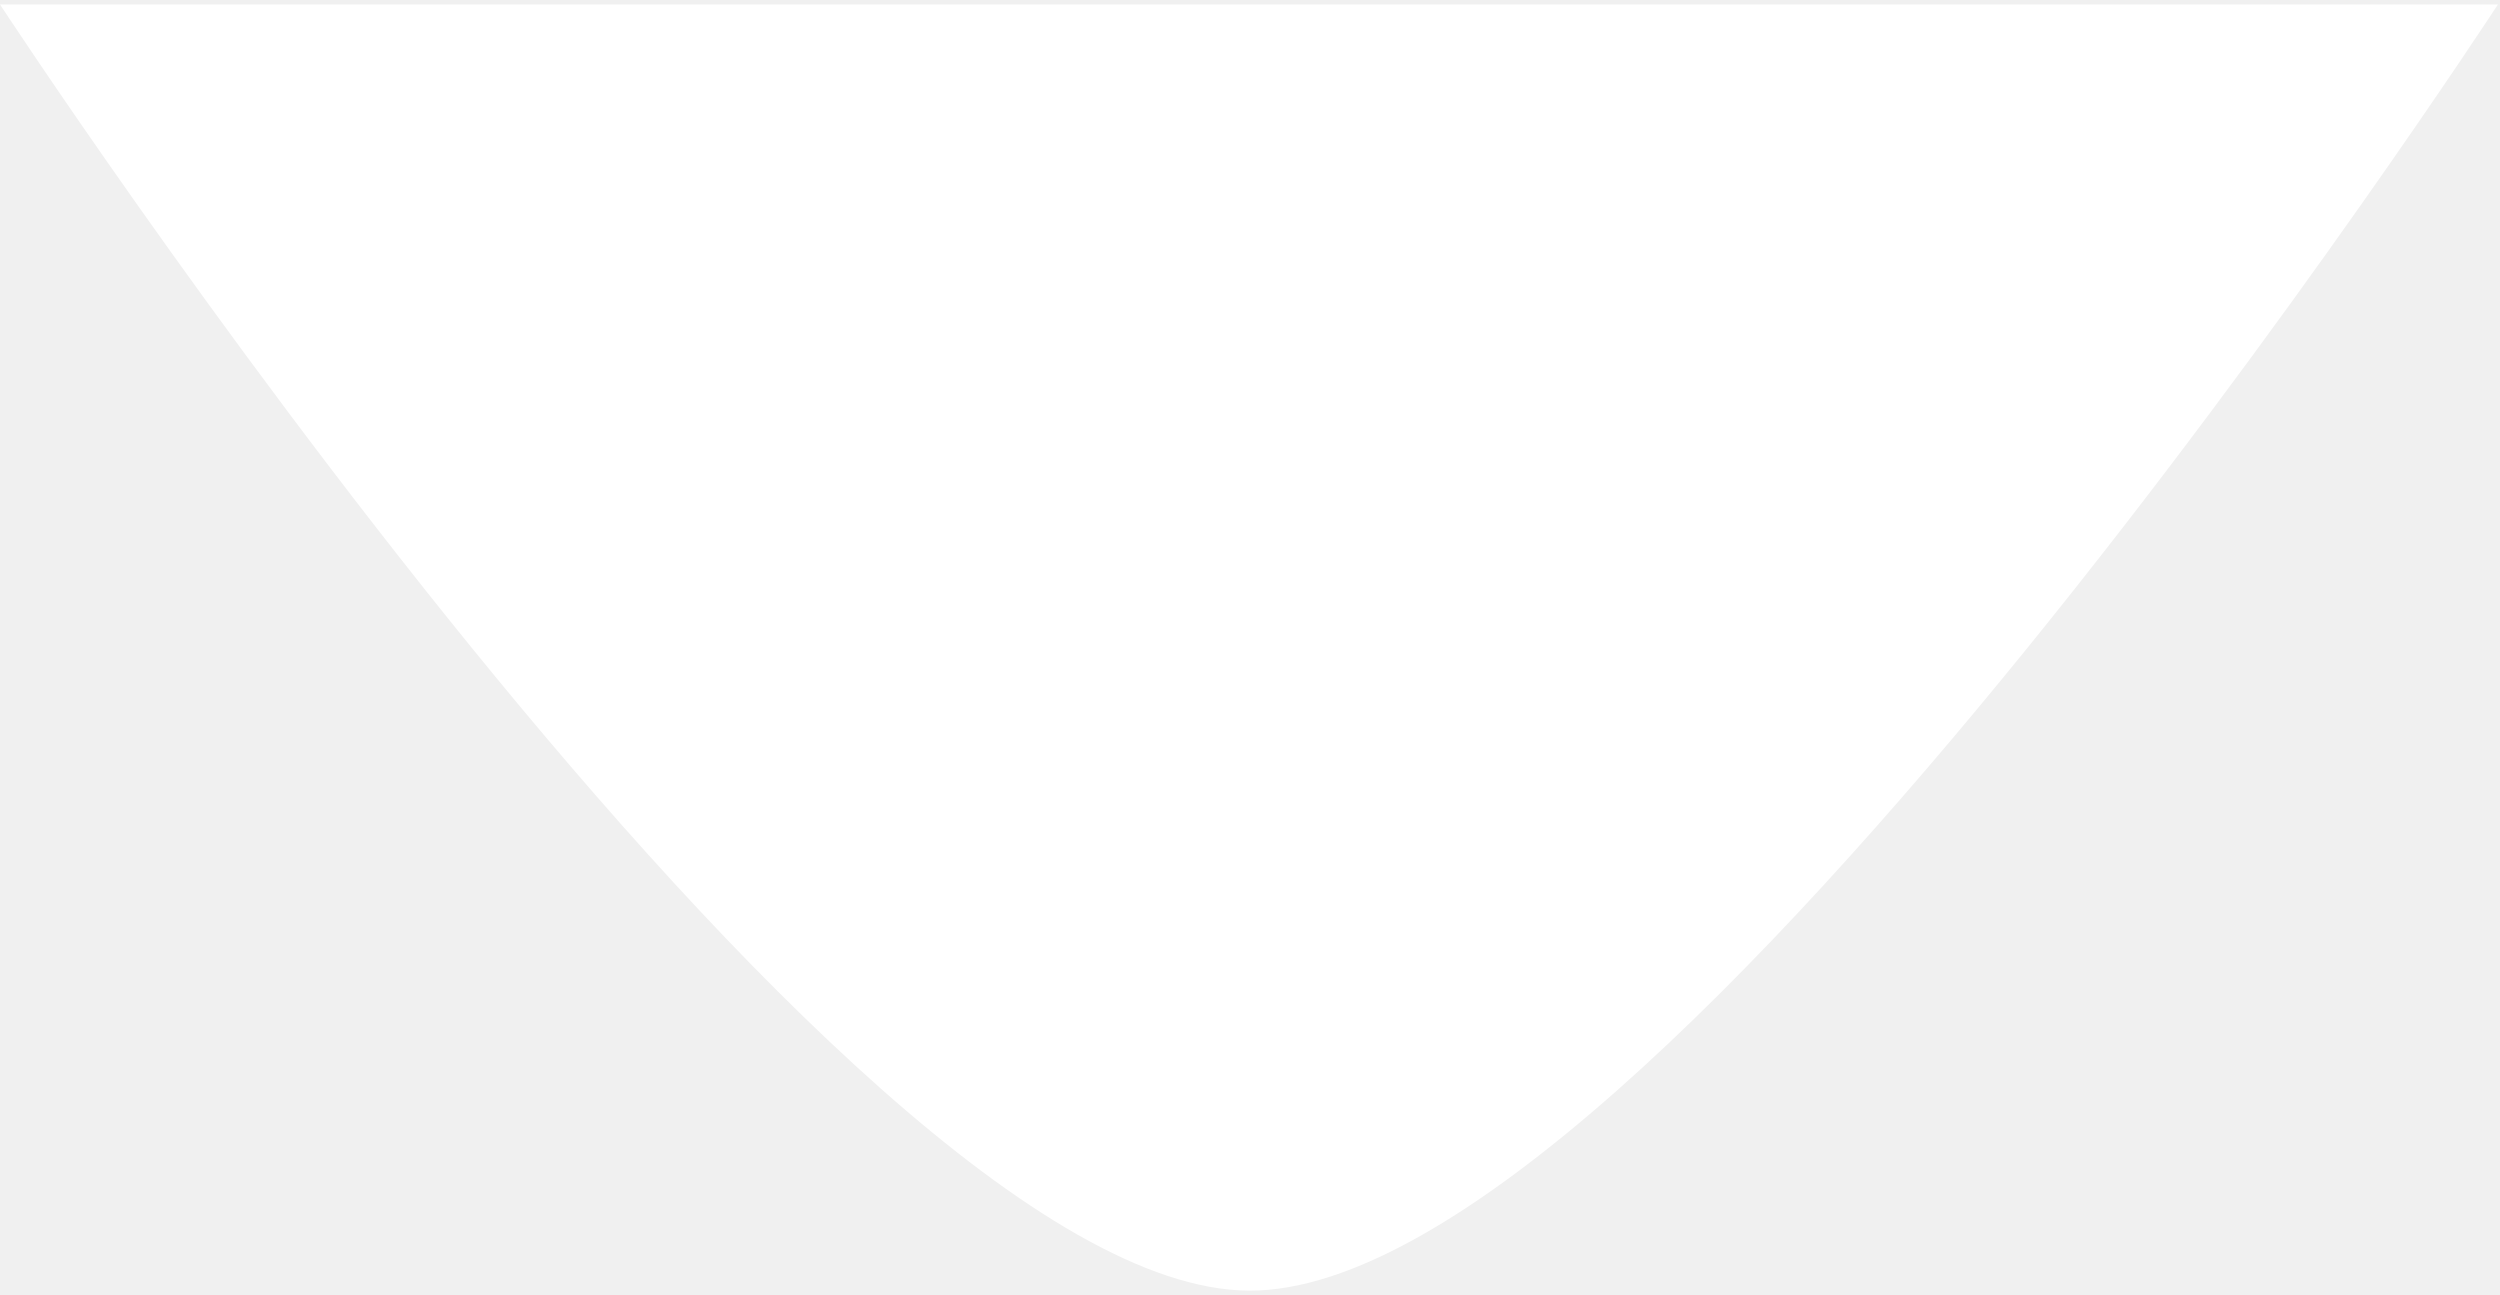
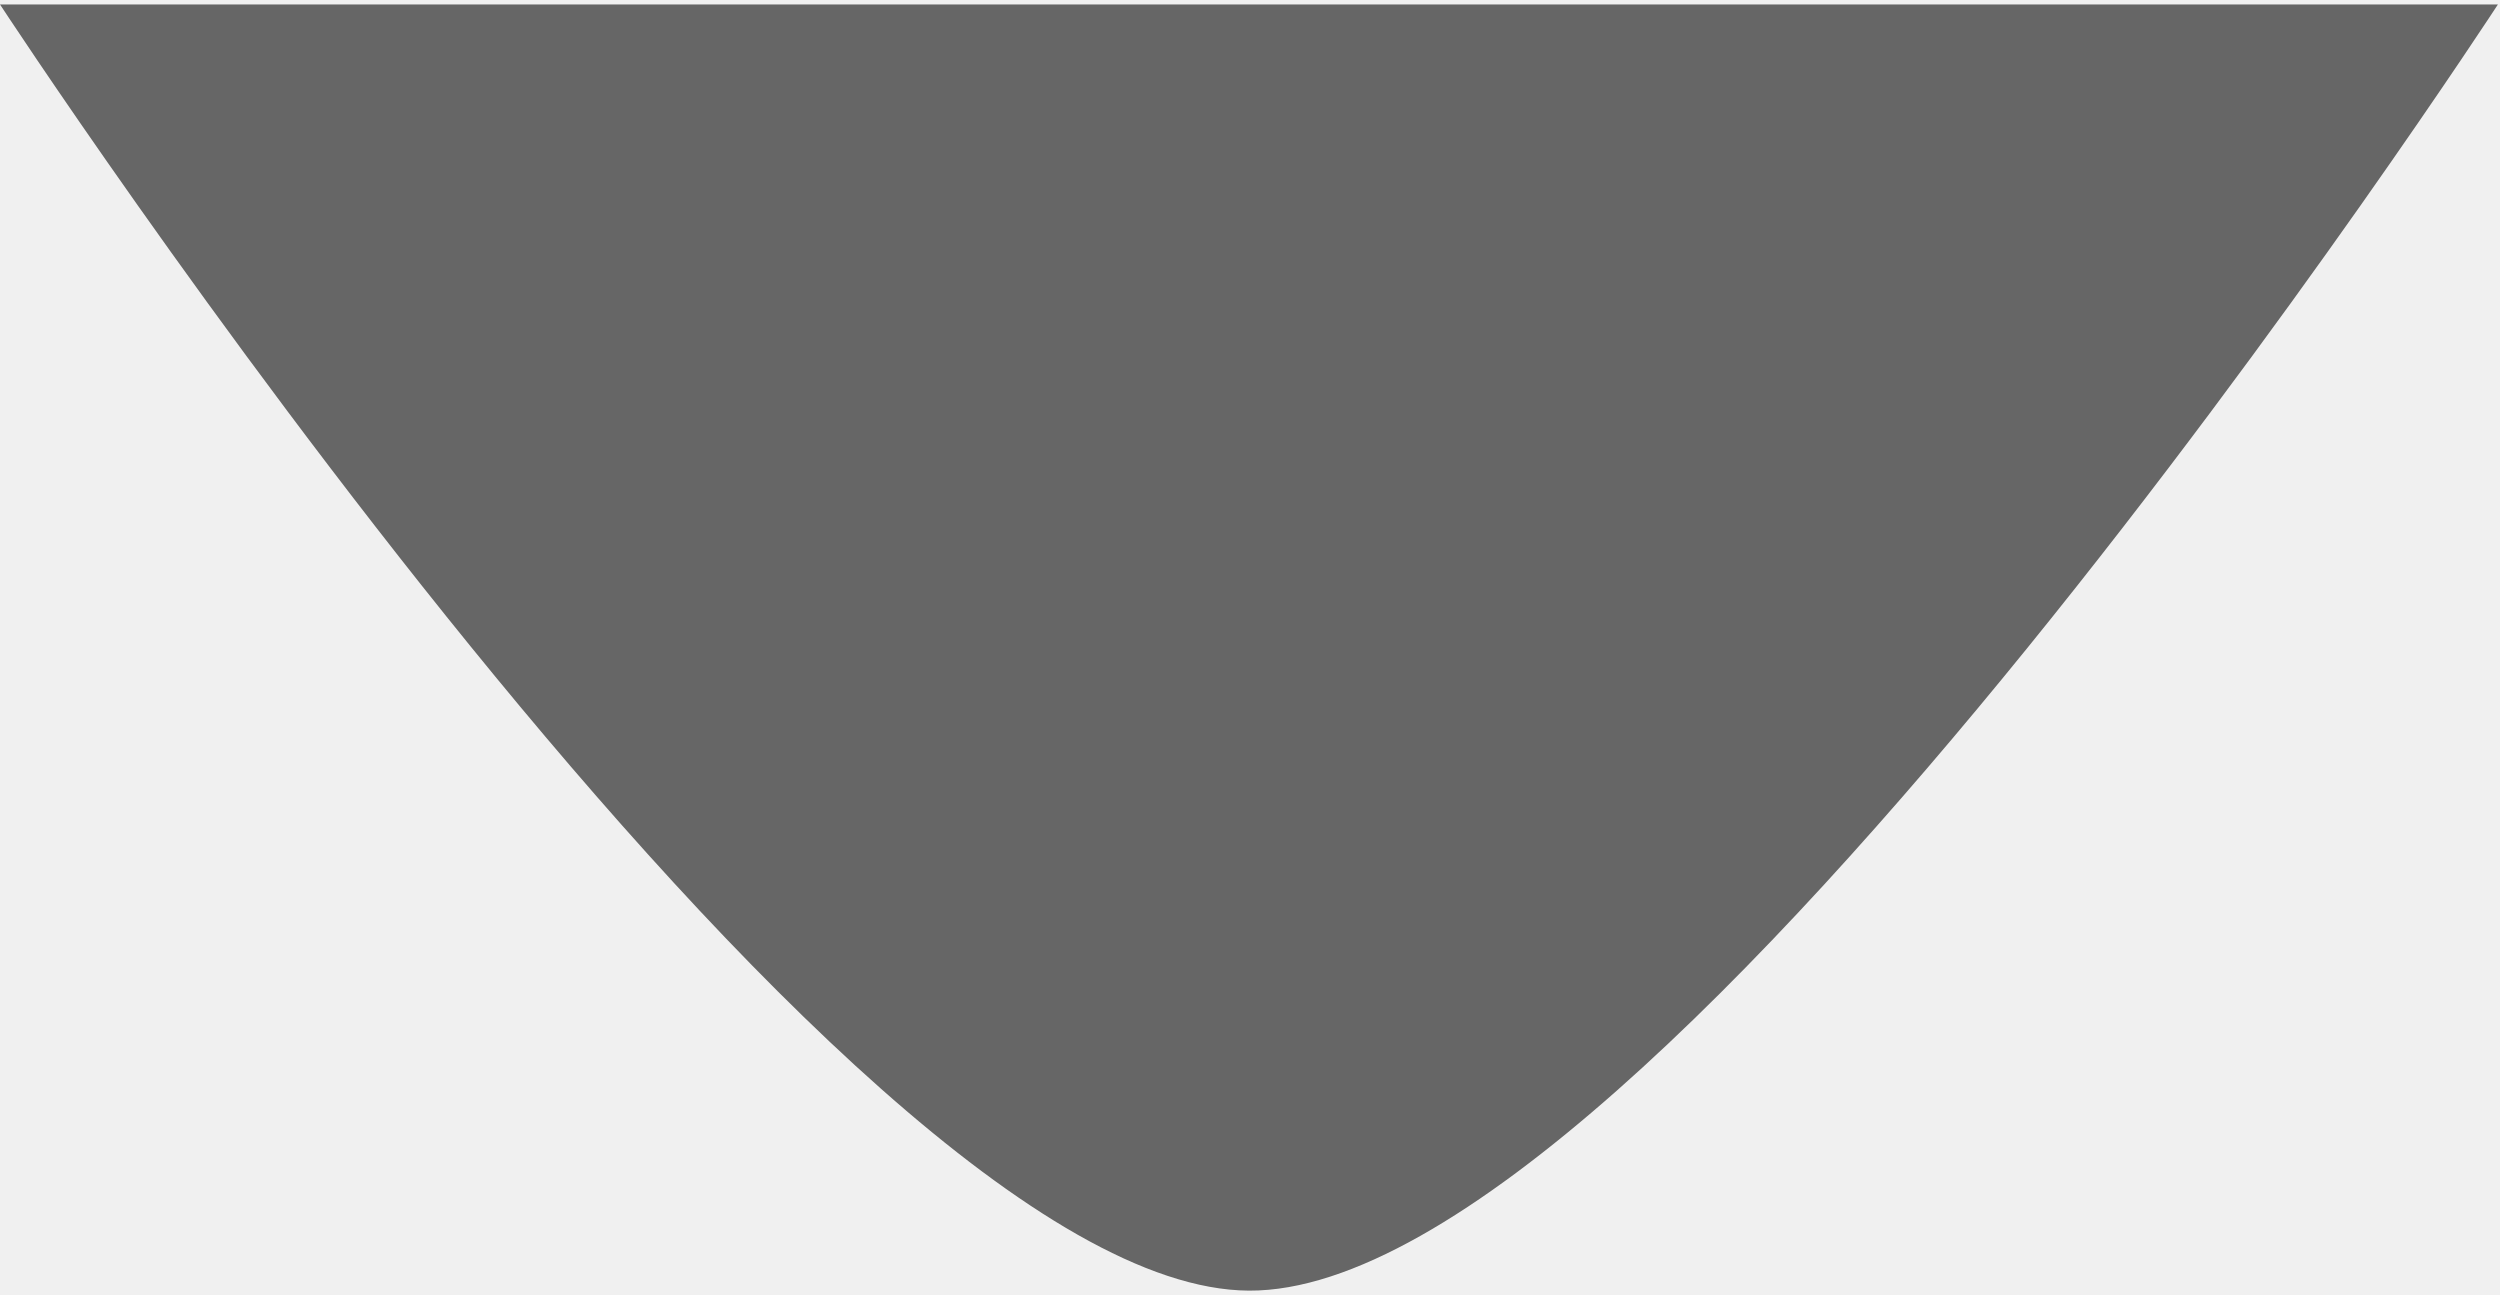
- <svg xmlns="http://www.w3.org/2000/svg" width="562px" height="291px" viewBox="0 0 562 291" version="1.1">
-   <defs />
-   <g id="Page-1" stroke="none" stroke-width="1" fill="none" fill-rule="evenodd">
-     <path d="M0,1 L561.534,1 C561.534,1 372.848,290.609 280.767,290.133 C188.686,289.656 0,1 0,1 Z" id="Path" fill="#FFFFFF" />
+ <svg xmlns="http://www.w3.org/2000/svg" version="1.1" id="Layer_1" x="0px" y="0px" width="562px" height="291px" viewBox="0 0 562 291" enable-background="new 0 0 562 291" xml:space="preserve">
+   <g id="Page-1">
+     <path id="Path" fill="#666666" d="M0,1h561.534c0,0-188.687,289.609-280.767,289.133S0,1,0,1z" />
  </g>
</svg>
